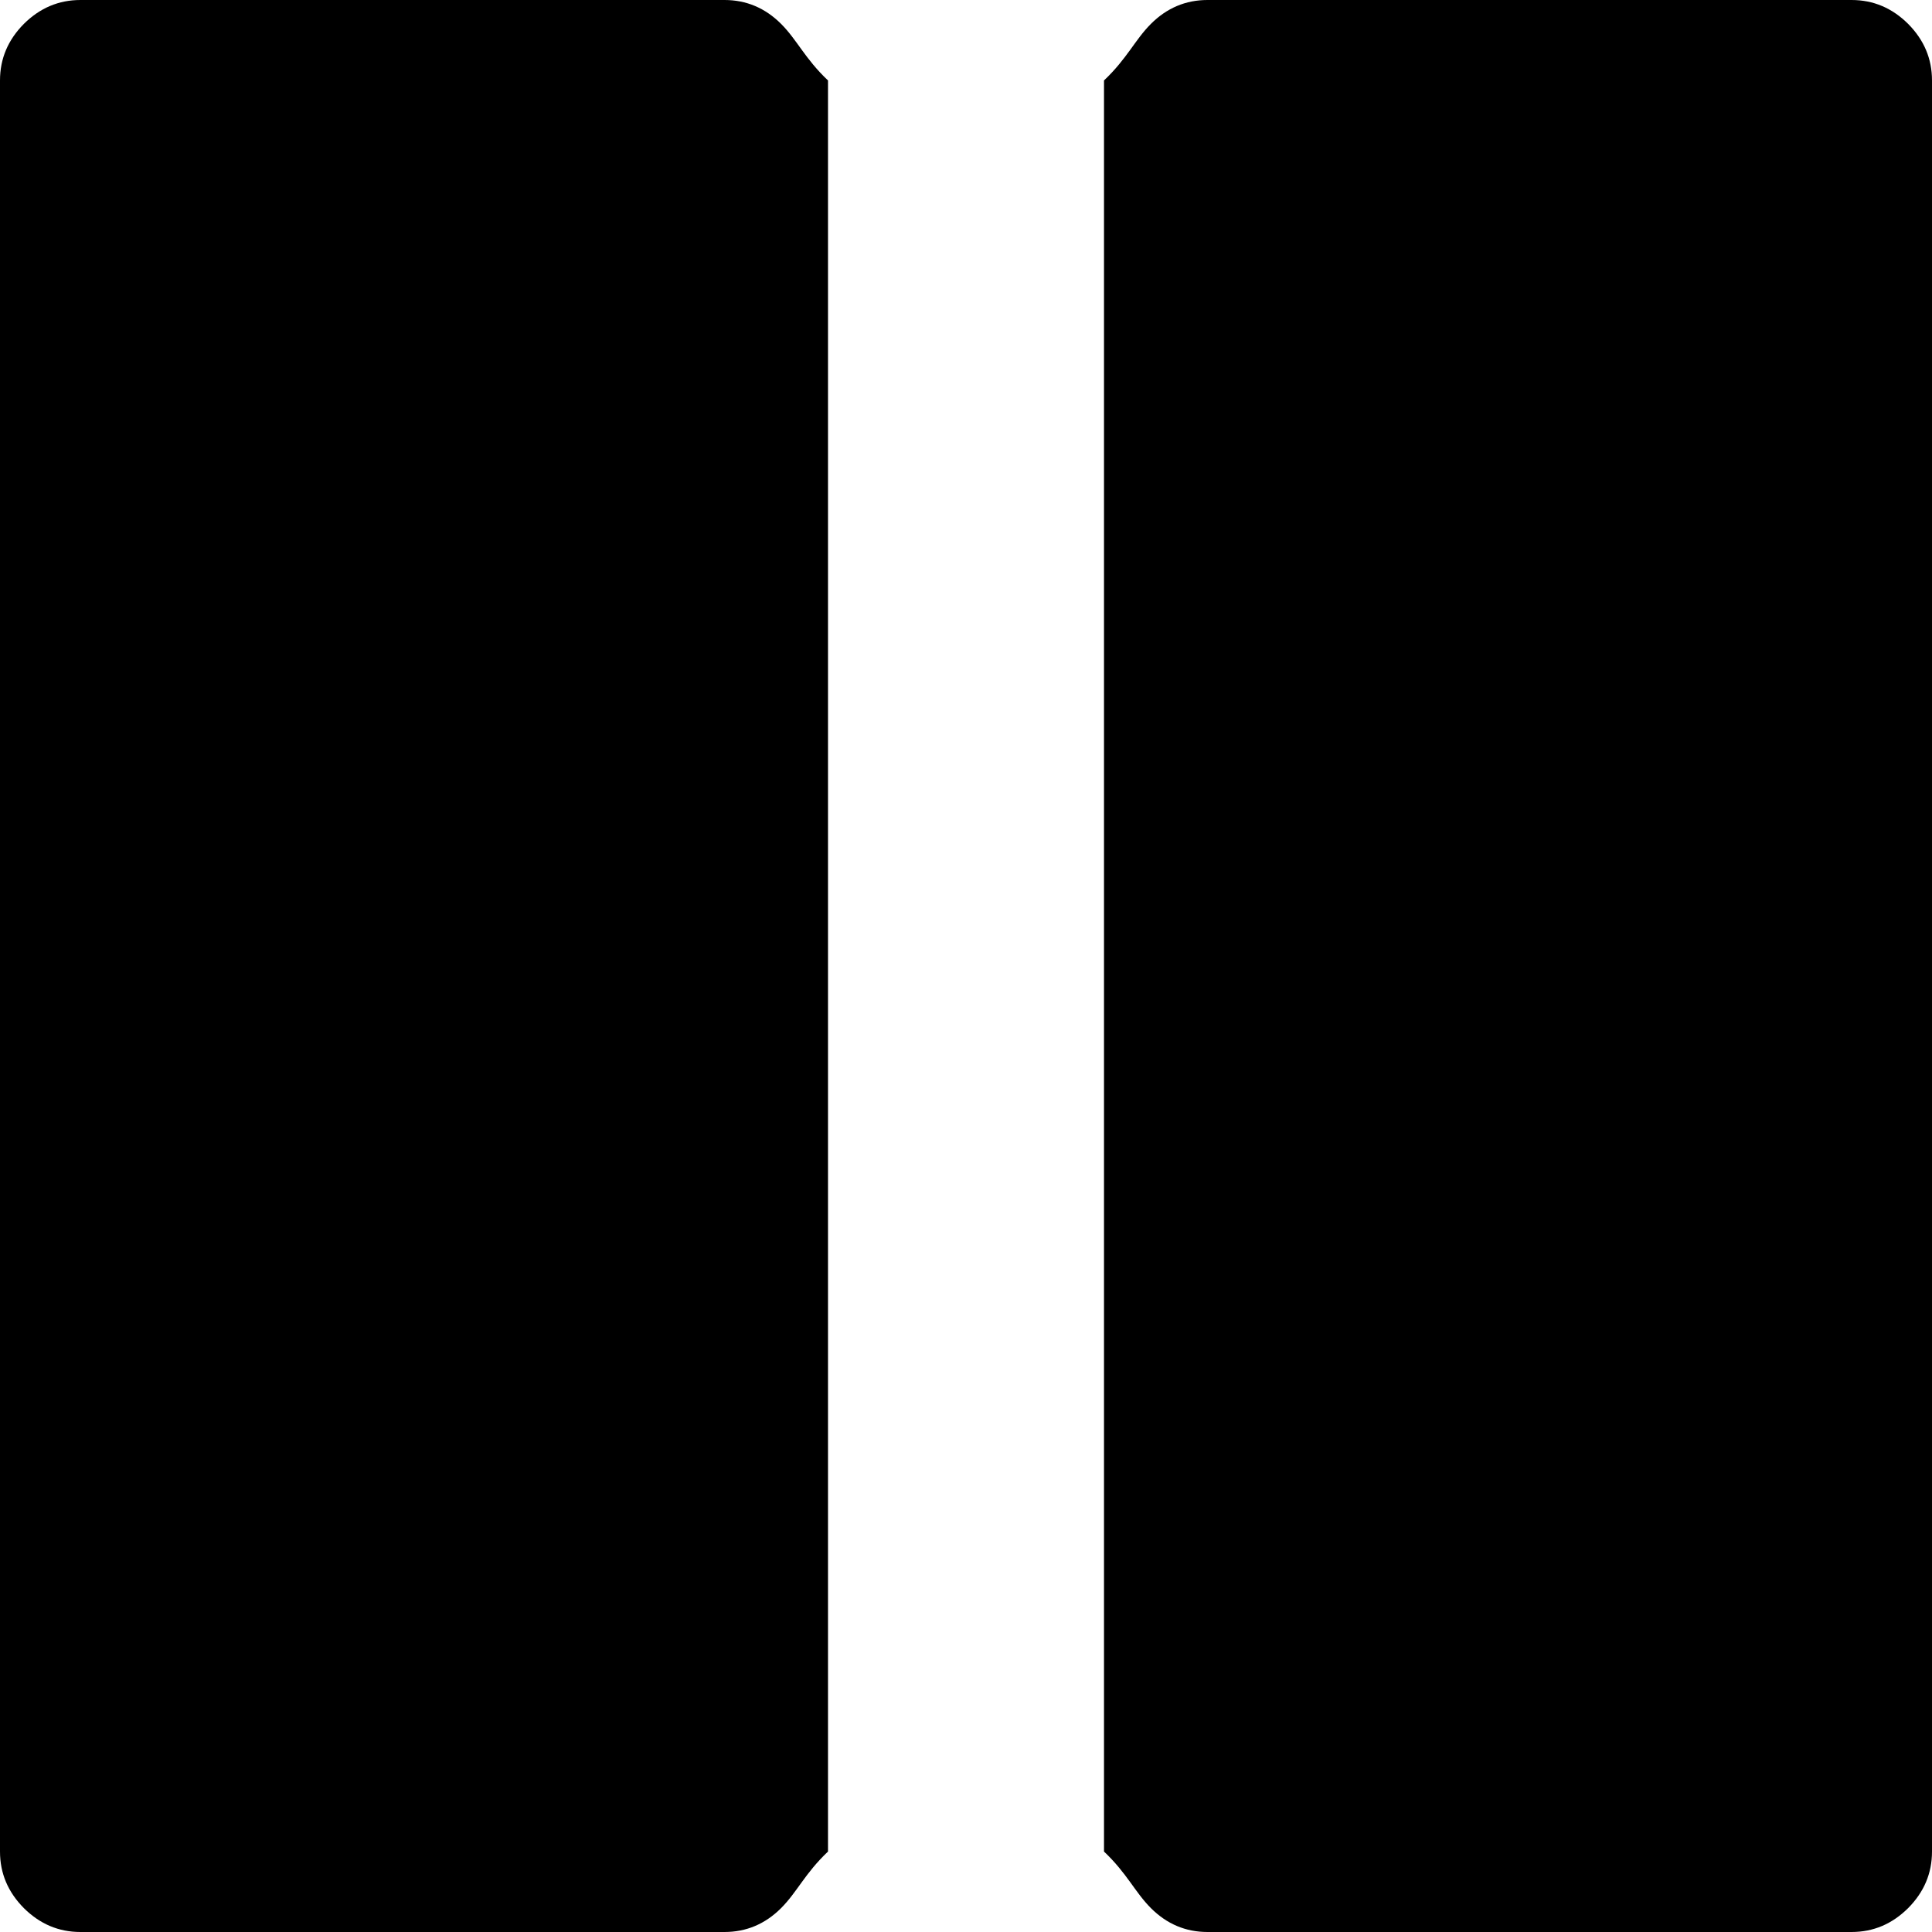
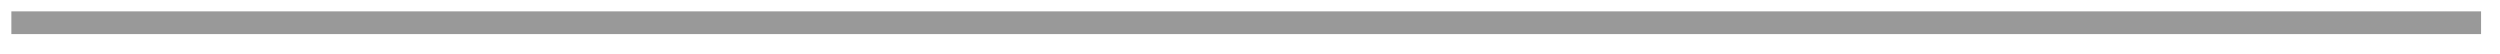
- <svg xmlns="http://www.w3.org/2000/svg" version="1.1" width="14px" height="14px">
-   <g transform="matrix(1 0 0 1 -742 -546 )">
-     <path d="M 13.827 0.173  C 13.942 0.289  14 0.425  14 0.583  L 14 13.417  C 14 13.575  13.942 13.711  13.827 13.827  C 13.711 13.942  13.575 14  13.417 14  L 8.75 14  C 8.592 14  8.455 13.942  8.34 13.827  C 8.224 13.711  8.167 13.575  8 13.417  L 8 0.583  C 8.167 0.425  8.224 0.289  8.34 0.173  C 8.455 0.058  8.592 0  8.75 0  L 13.417 0  C 13.575 0  13.711 0.058  13.827 0.173  Z M 5.66 0.173  C 5.776 0.289  5.833 0.425  6 0.583  L 6 13.417  C 5.833 13.575  5.776 13.711  5.66 13.827  C 5.545 13.942  5.408 14  5.25 14  L 0.583 14  C 0.425 14  0.289 13.942  0.173 13.827  C 0.058 13.711  0 13.575  0 13.417  L 0 0.583  C 0 0.425  0.058 0.289  0.173 0.173  C 0.289 0.058  0.425 0  0.583 0  L 5.25 0  C 5.408 0  5.545 0.058  5.66 0.173  Z " fill-rule="nonzero" fill="#000000" stroke="none" transform="matrix(1 0 0 1 742 546 )" />
+ <svg xmlns="http://www.w3.org/2000/svg" version="1.1" width="330px" height="7px">
+   <g transform="matrix(1 0 0 1 -740.5 -523.5 )">
+     <path d="M 742 526.5  L 1068 526.5  " stroke-width="3" stroke="#999999" fill="none" />
  </g>
</svg>
